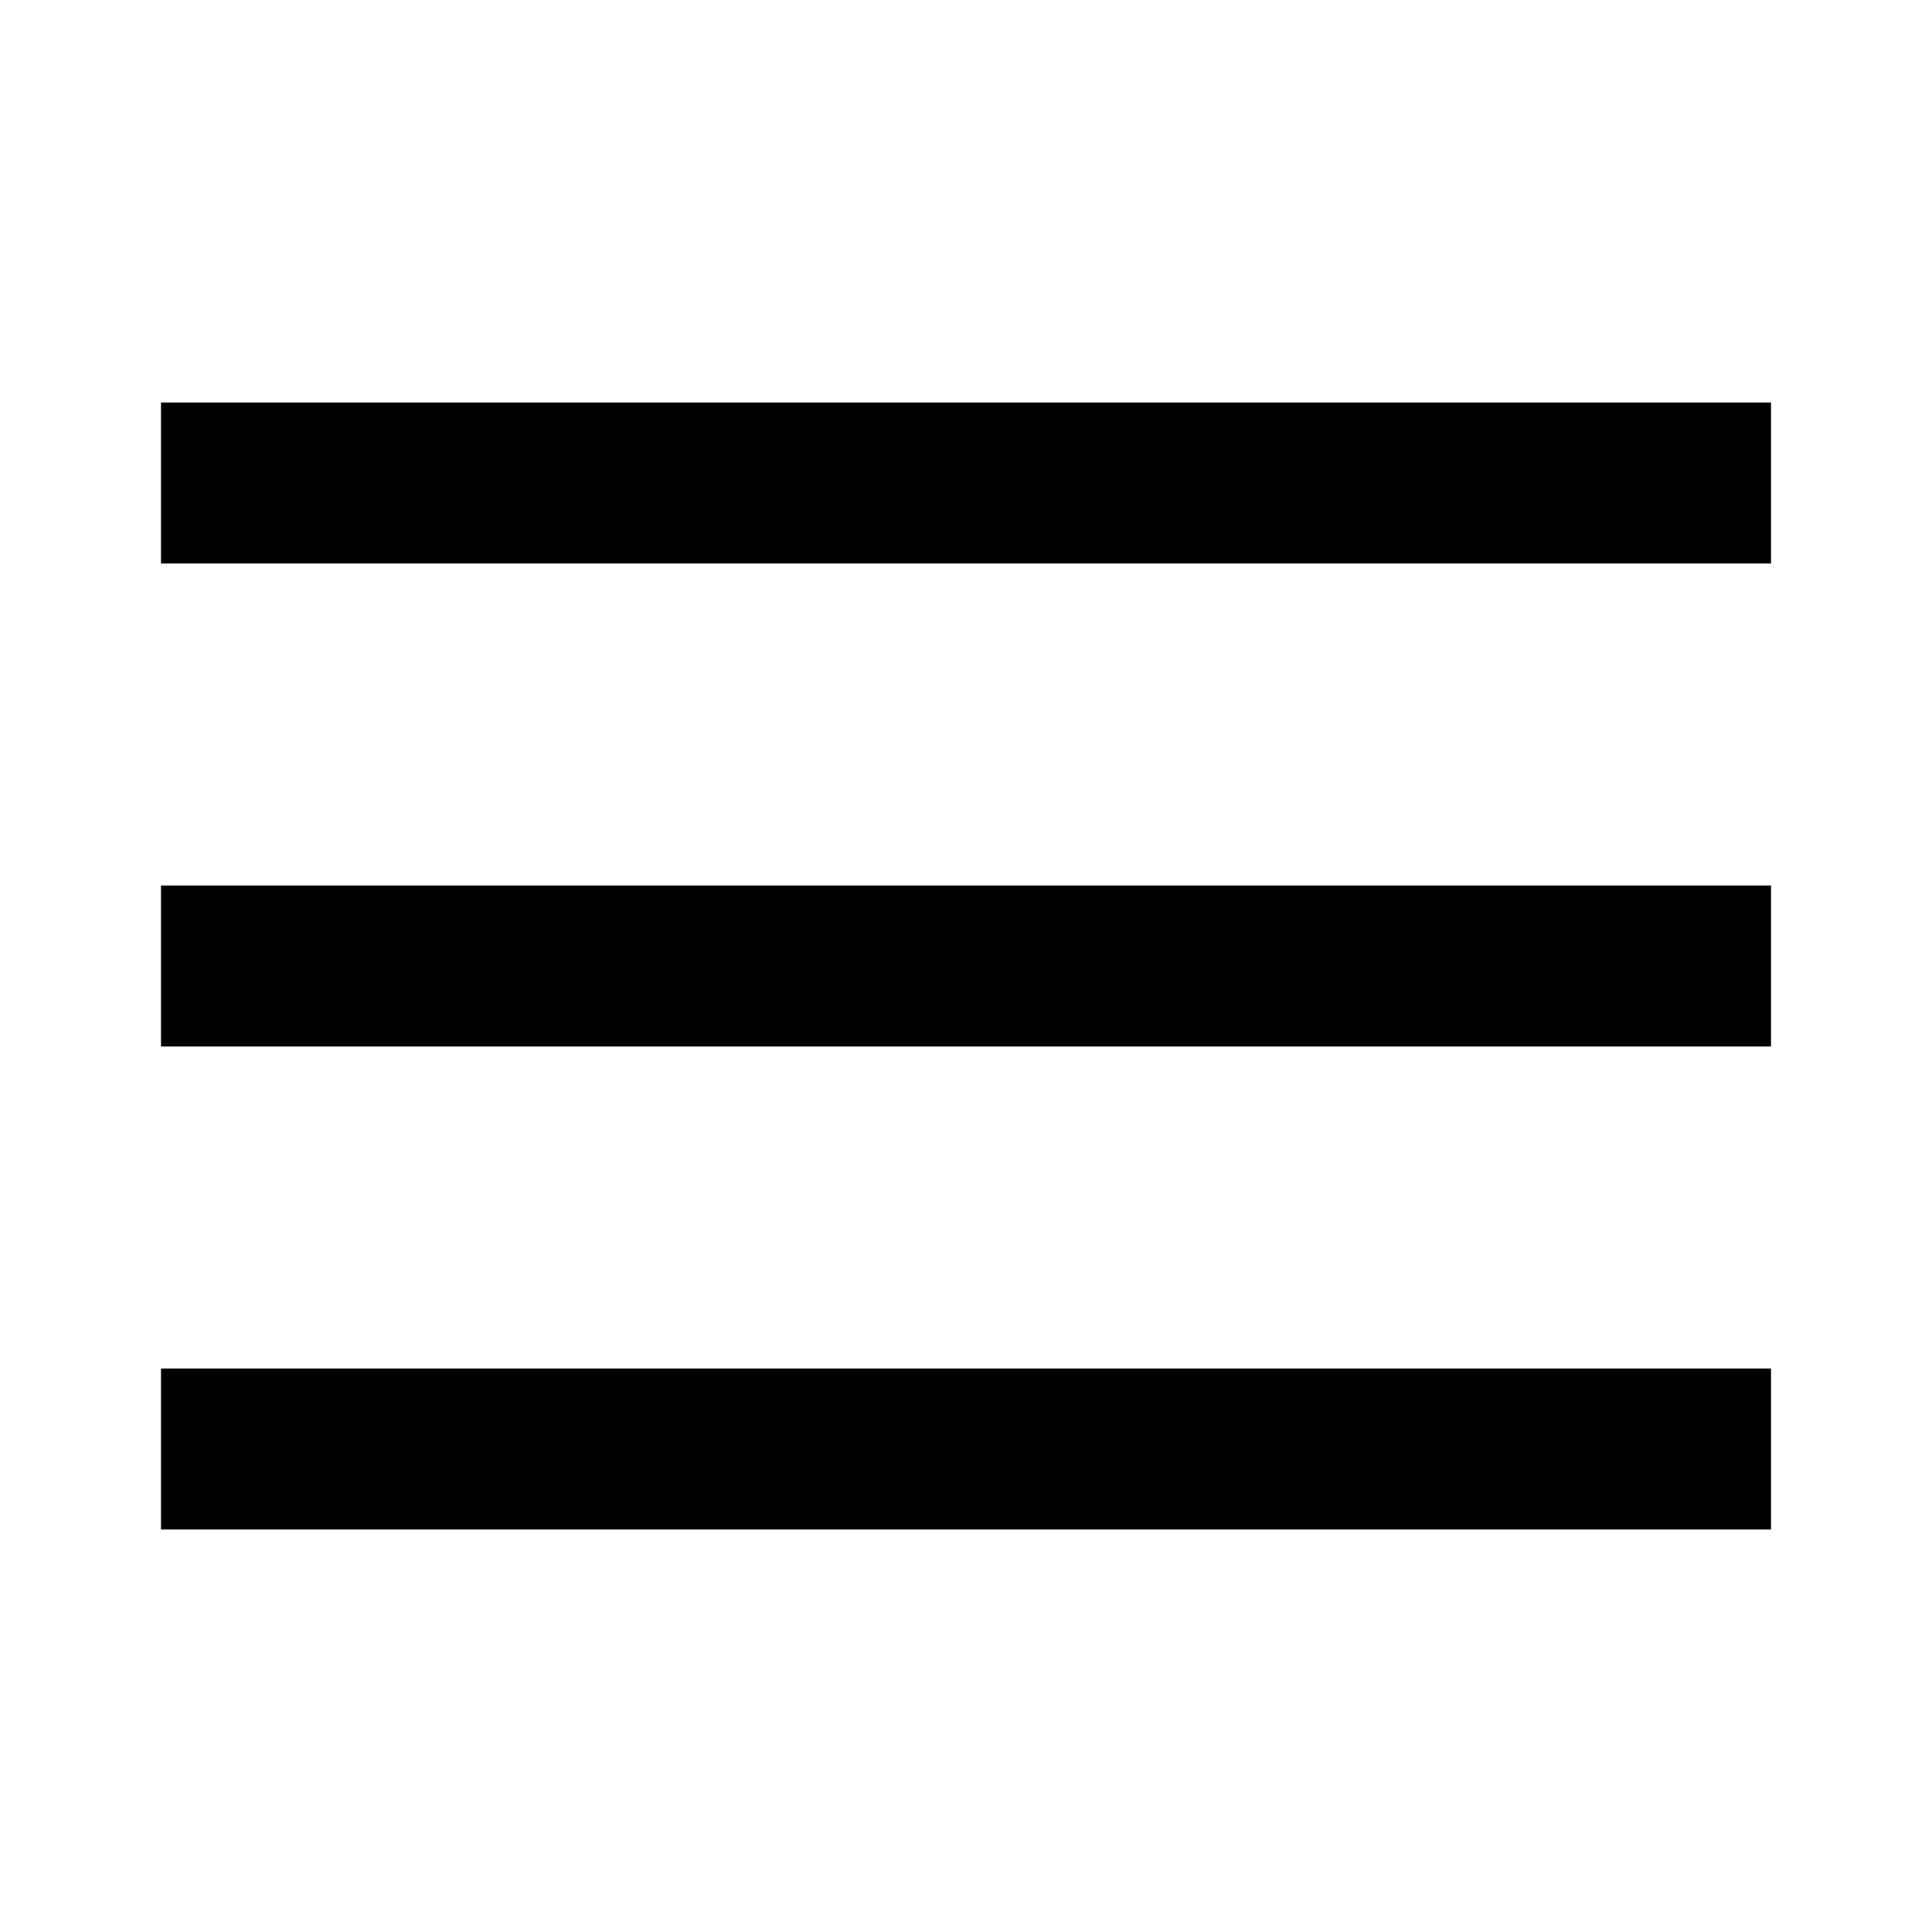
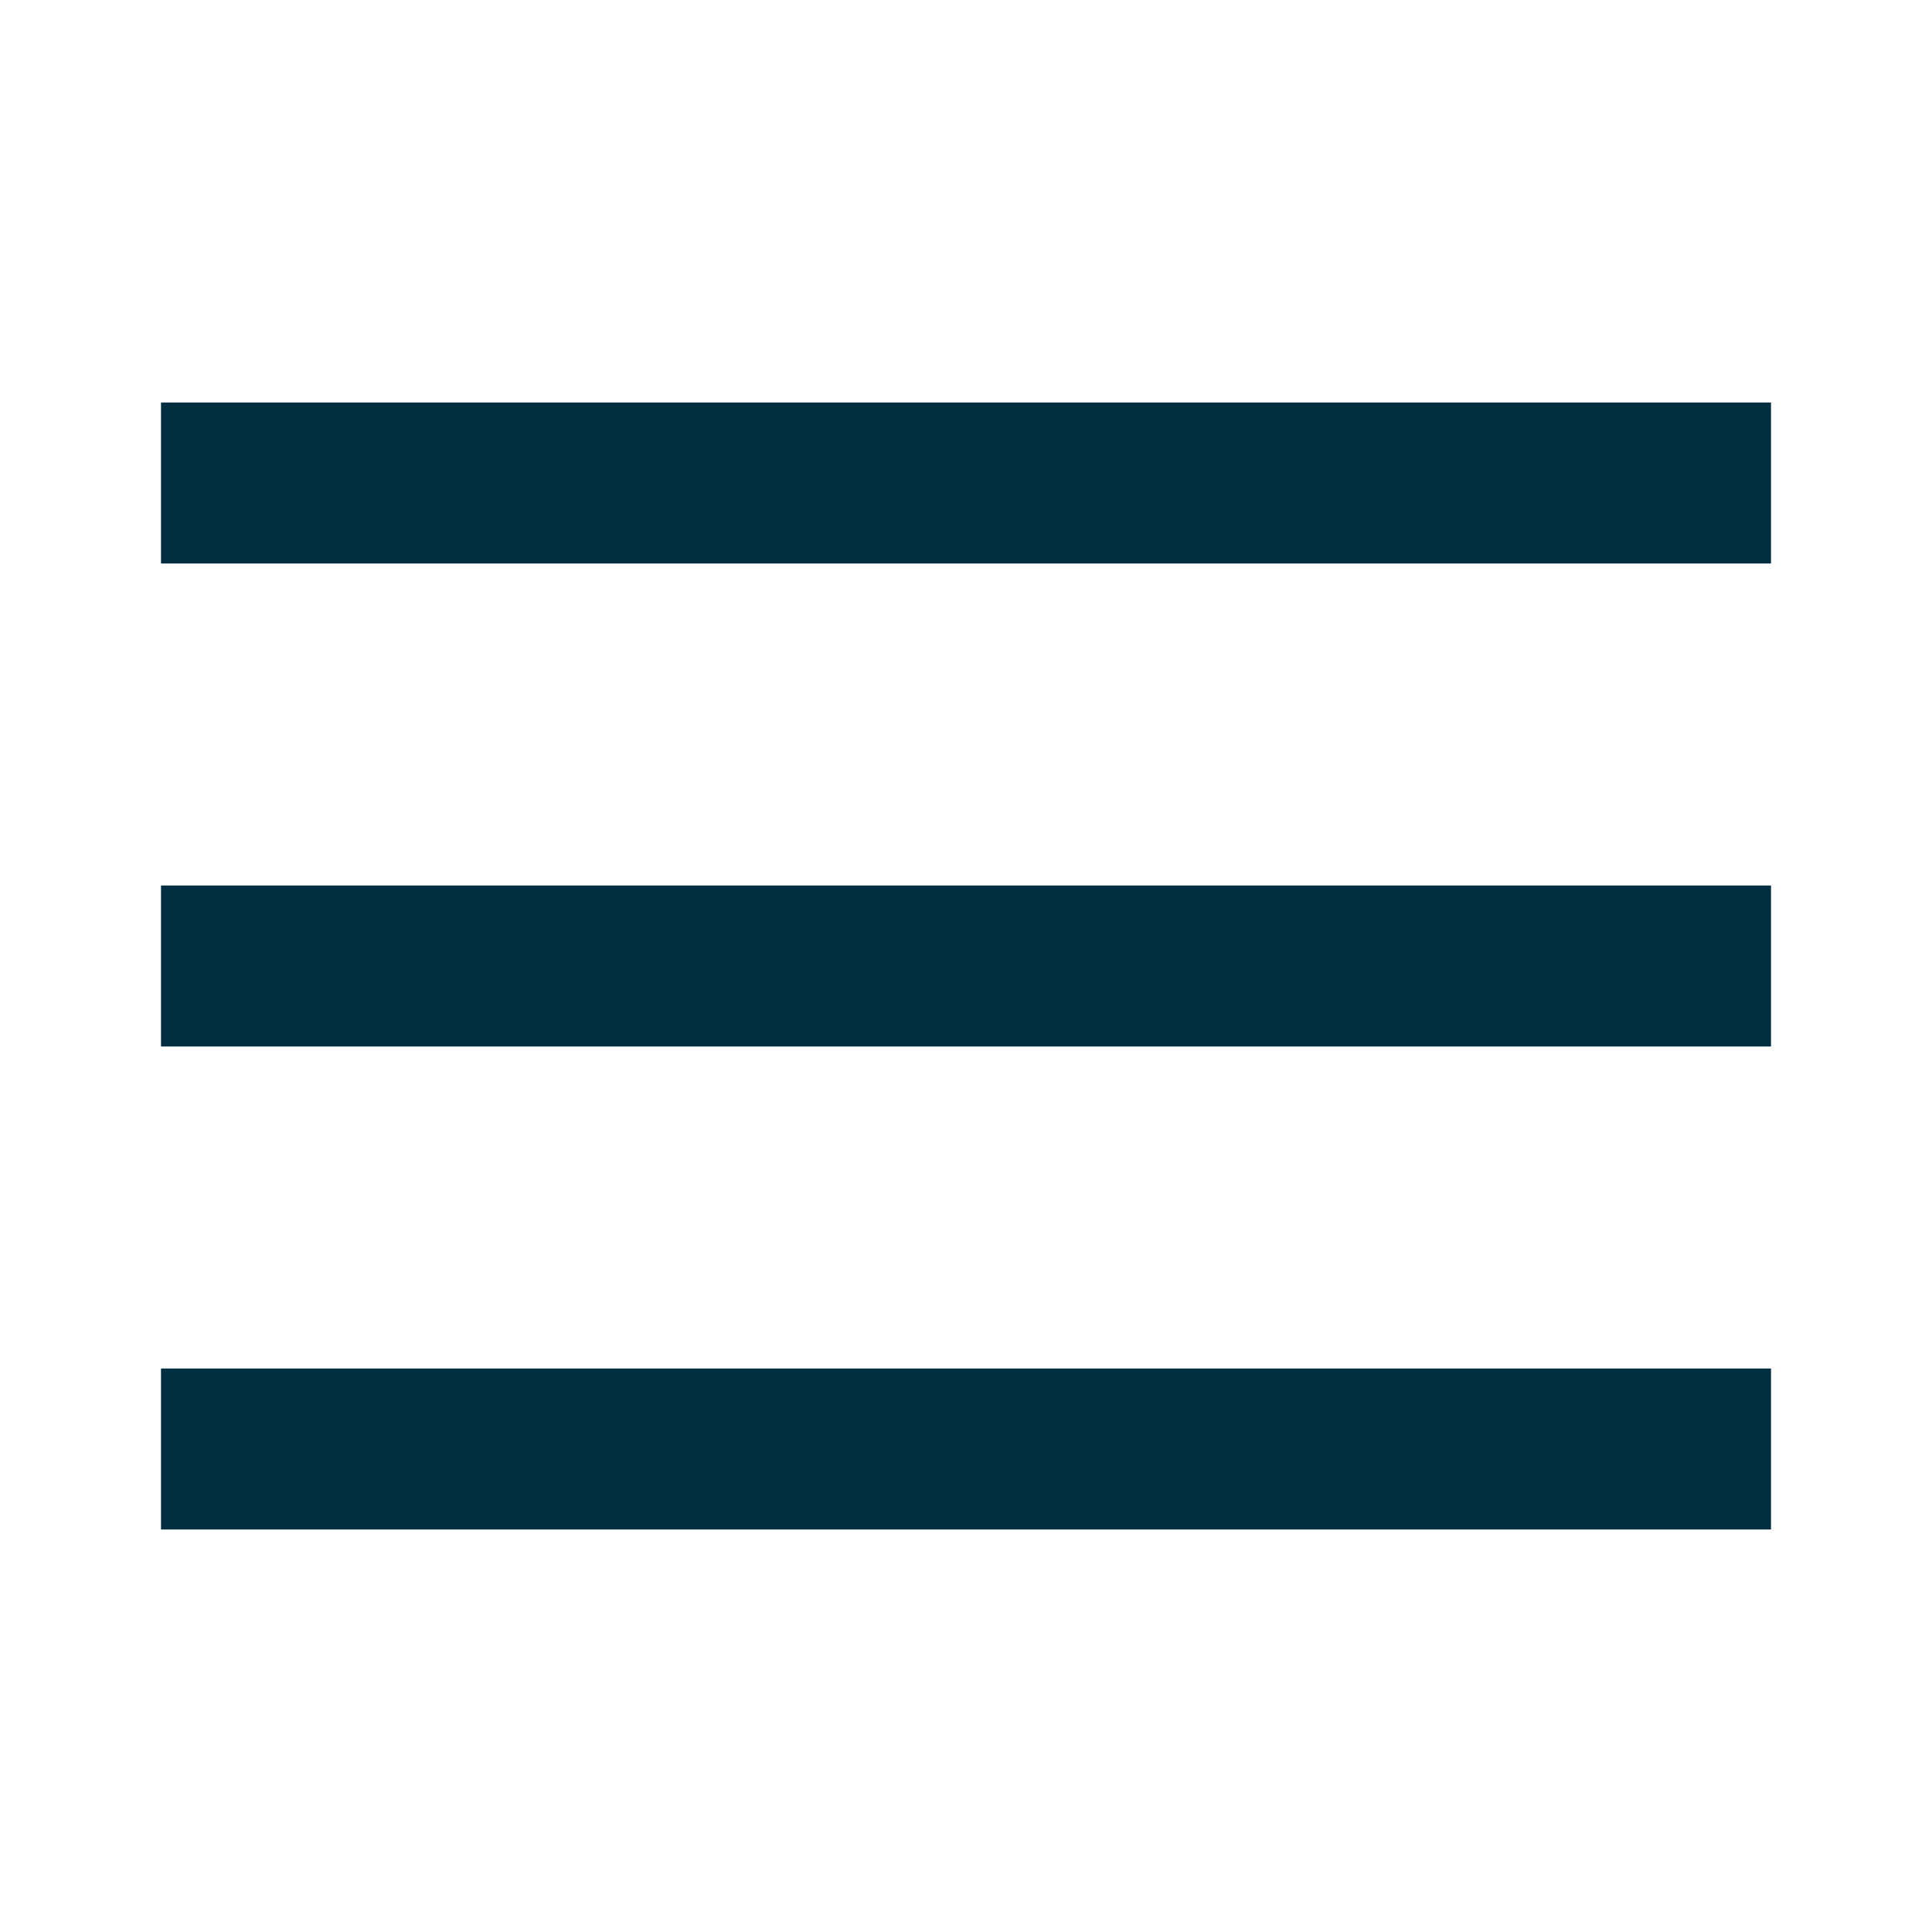
- <svg xmlns="http://www.w3.org/2000/svg" fill="#000000" viewBox="0 0 24 24" width="24px" height="24px">
-   <path d="M 2 5 L 2 7 L 22 7 L 22 5 L 2 5 z M 2 11 L 2 13 L 22 13 L 22 11 L 2 11 z M 2 17 L 2 19 L 22 19 L 22 17 L 2 17 z" />
+ <svg xmlns="http://www.w3.org/2000/svg" width="24px" height="24px" viewBox="0 0 24 24" version="1.1">
+   <g id="surface1">
+     <path style=" stroke:none;fill-rule:nonzero;fill:rgb(0.392%,18.039%,25.098%);fill-opacity:1;" d="M 2 5 L 2 7 L 22 7 L 22 5 Z M 2 11 L 2 13 L 22 13 L 22 11 Z M 2 17 L 2 19 L 22 19 L 22 17 Z M 2 17 " />
+   </g>
</svg>
